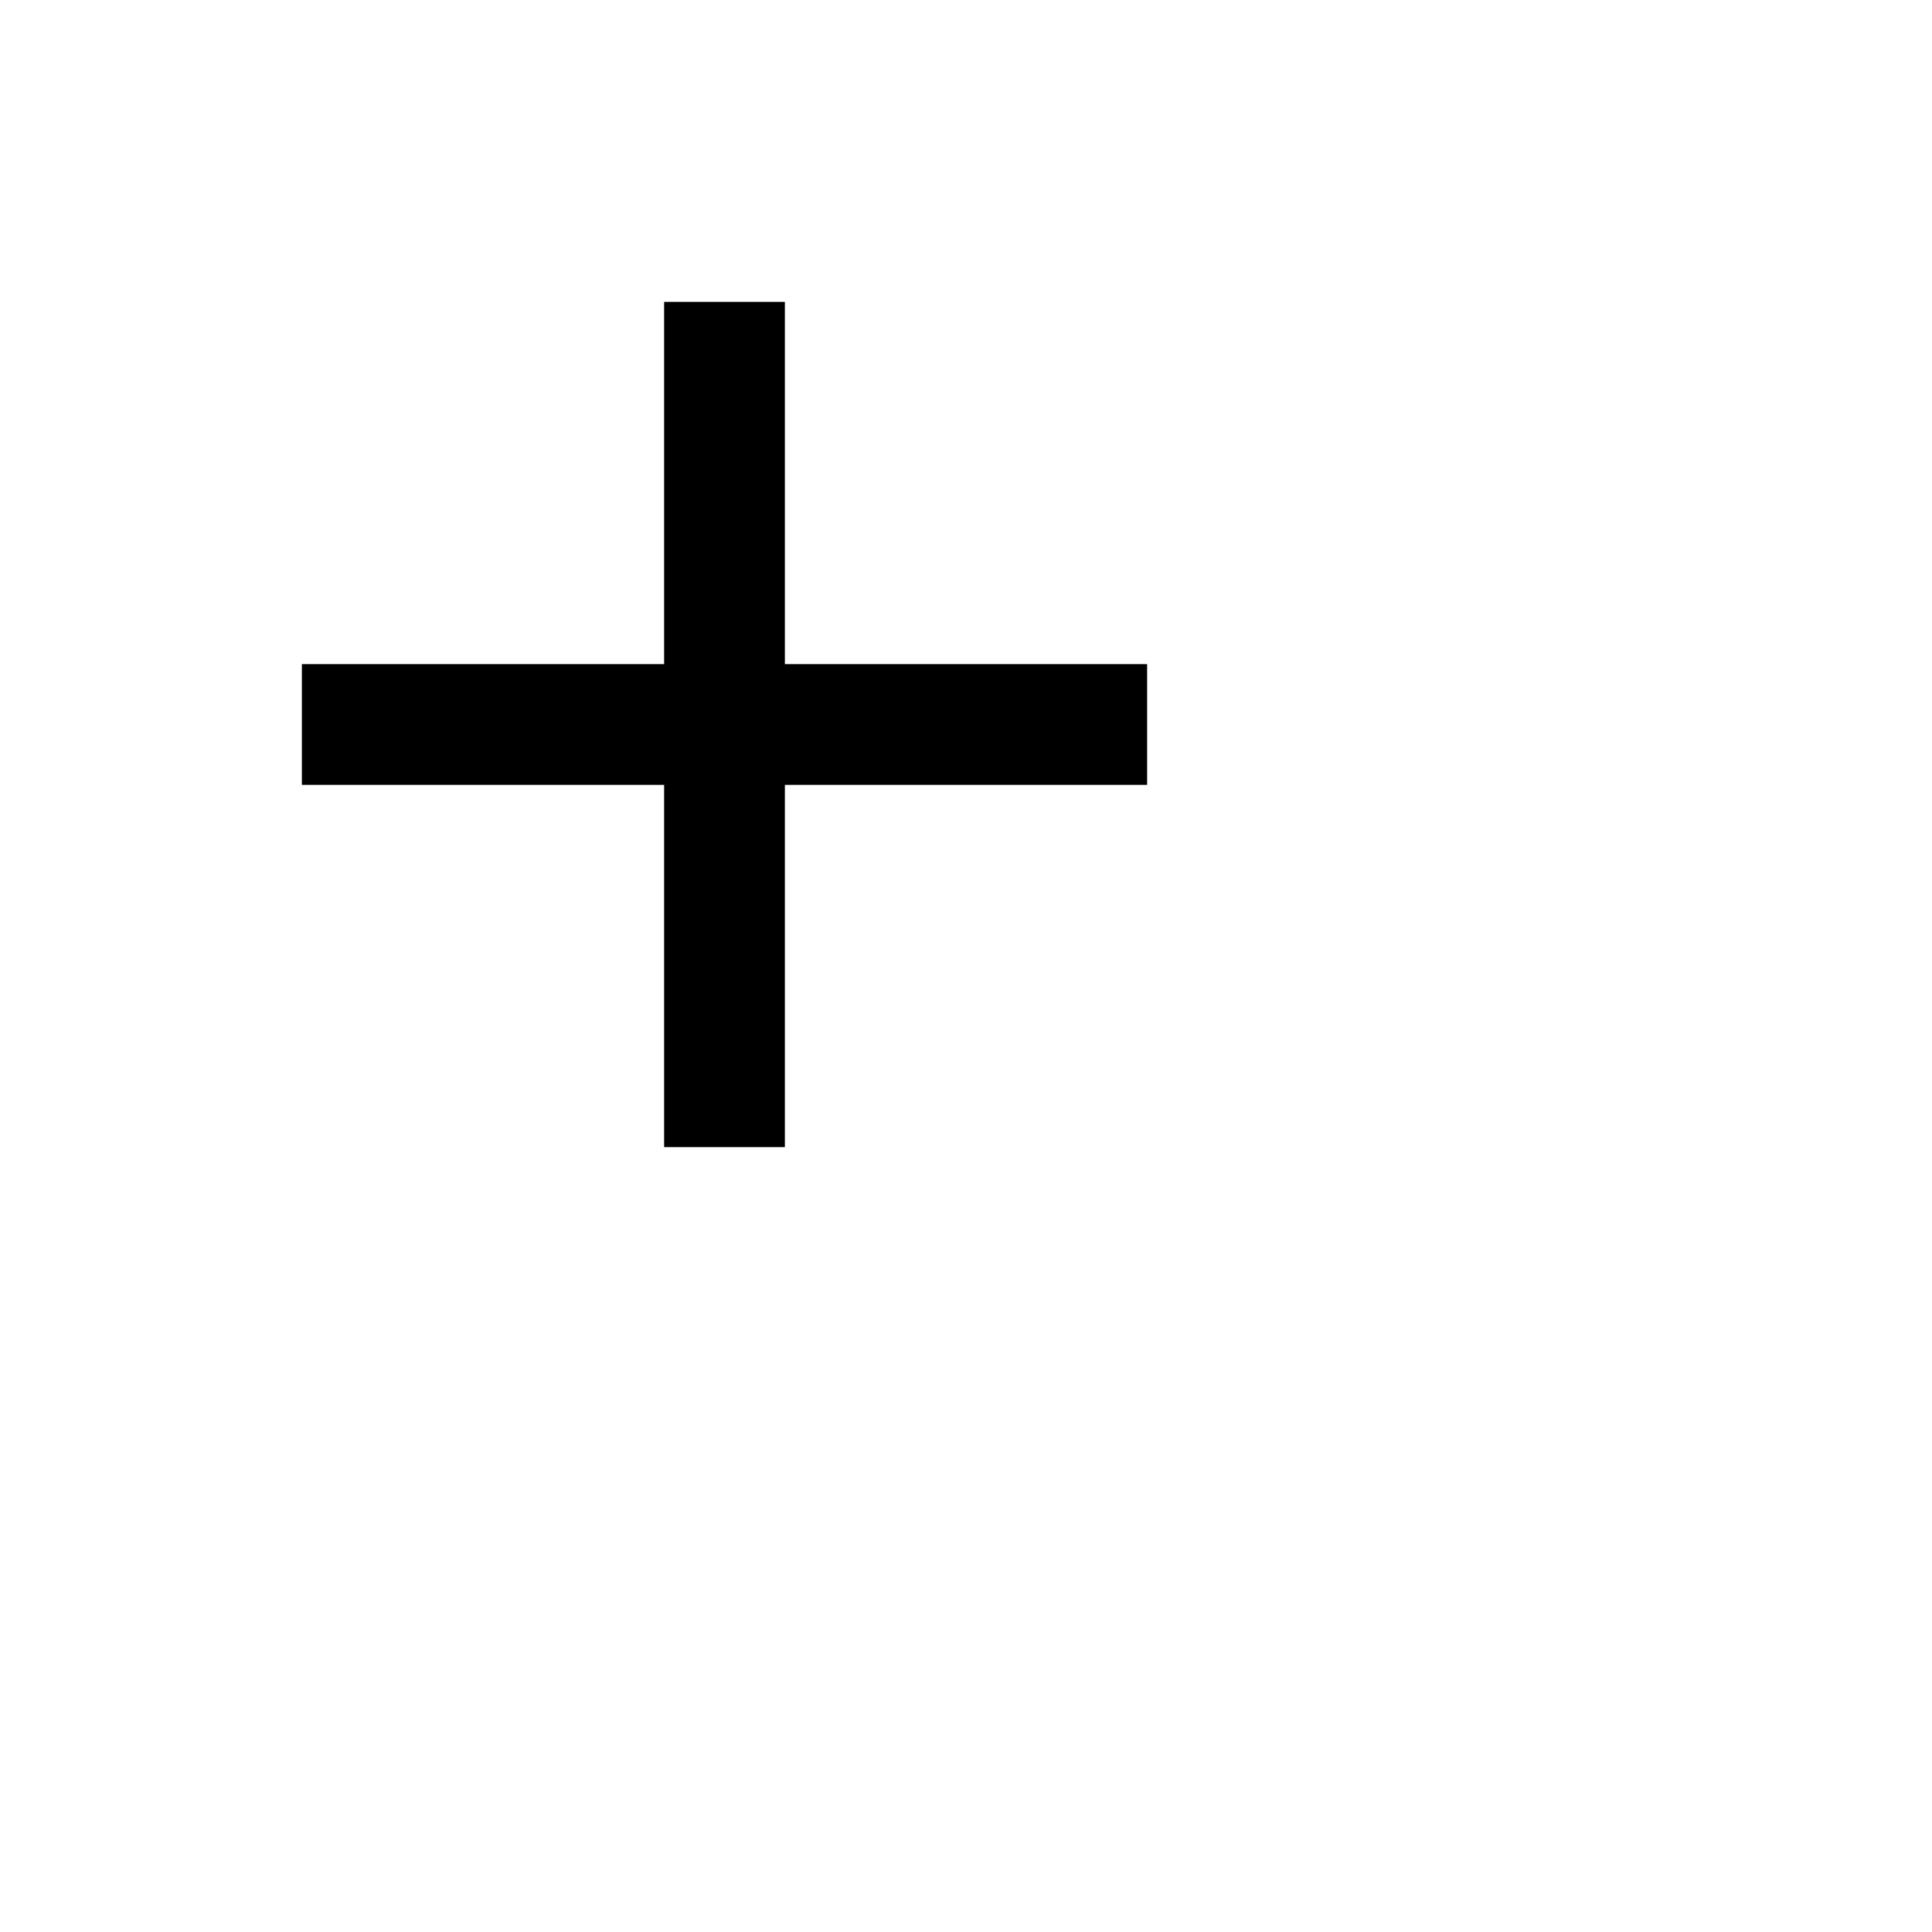
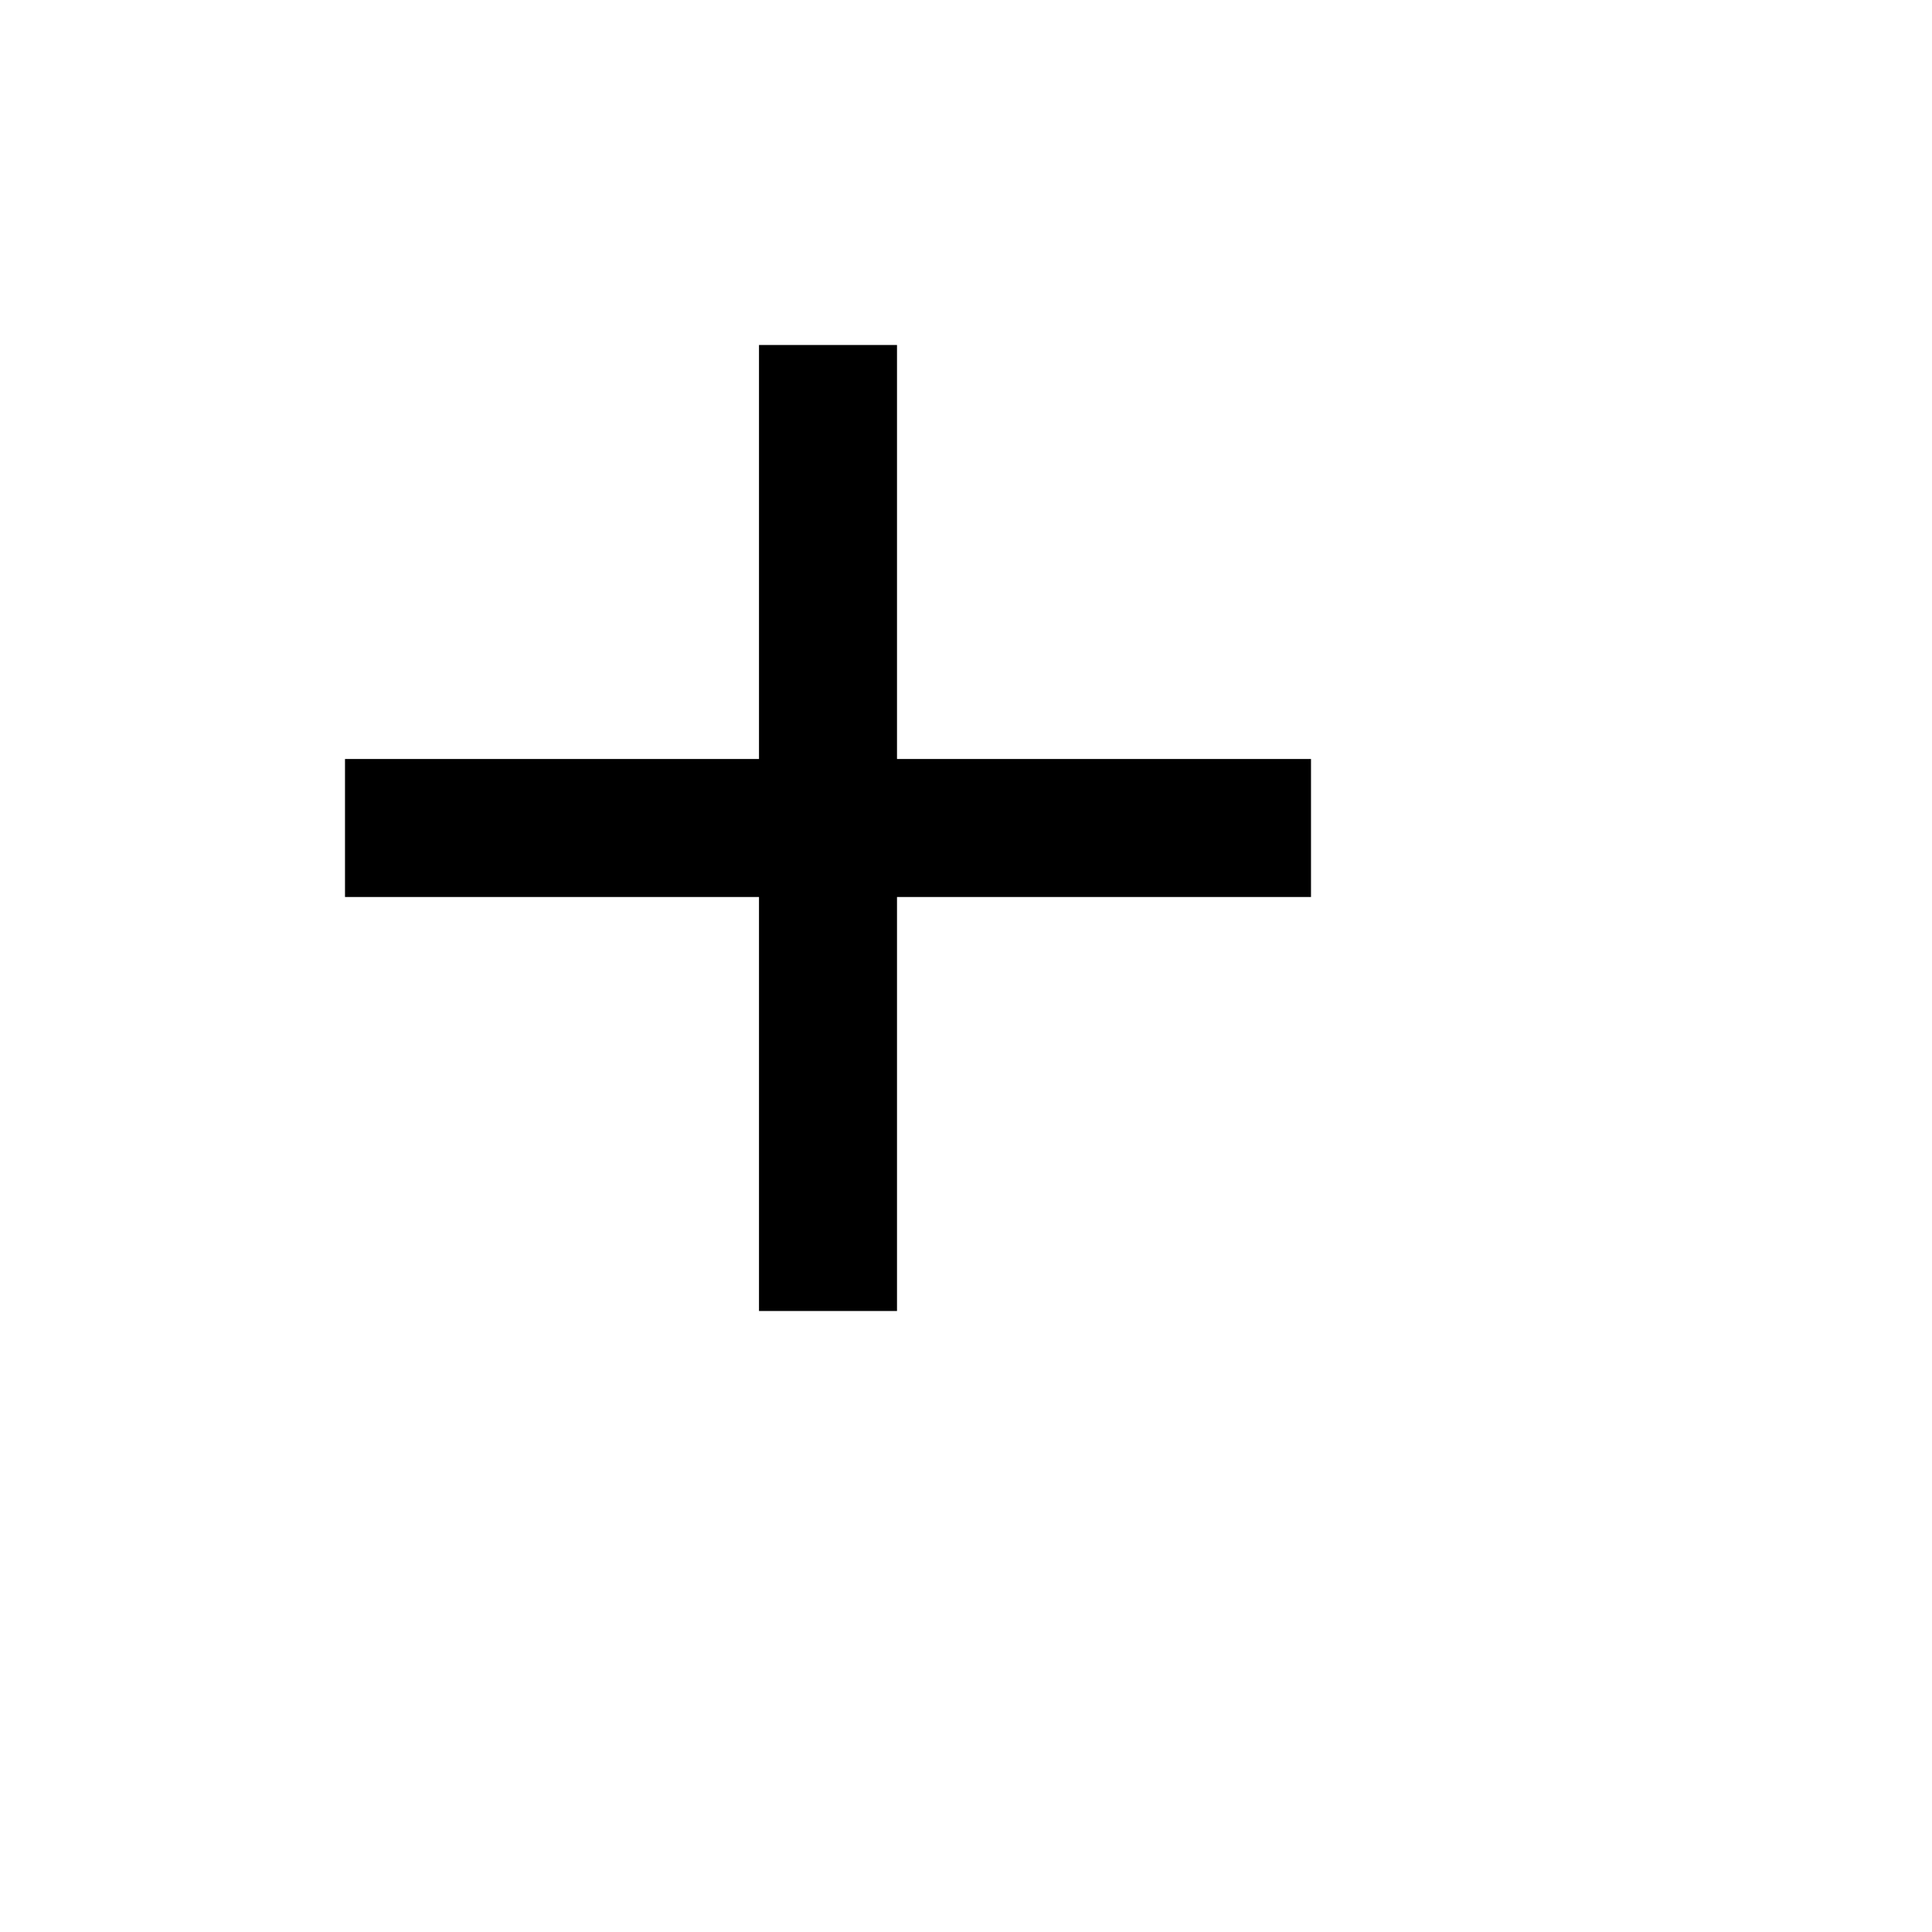
- <svg xmlns="http://www.w3.org/2000/svg" height="18px" viewBox="0 0 32 32" width="18px" fill="#000000">
+ <svg xmlns="http://www.w3.org/2000/svg" height="18px" viewBox="0 0 28 28" width="18px" fill="#000000">
  <path d="M0 0h24v24H0z" fill="none" />
  <path d="M19 13h-6v6h-2v-6H5v-2h6V5h2v6h6v2z" />
</svg>
